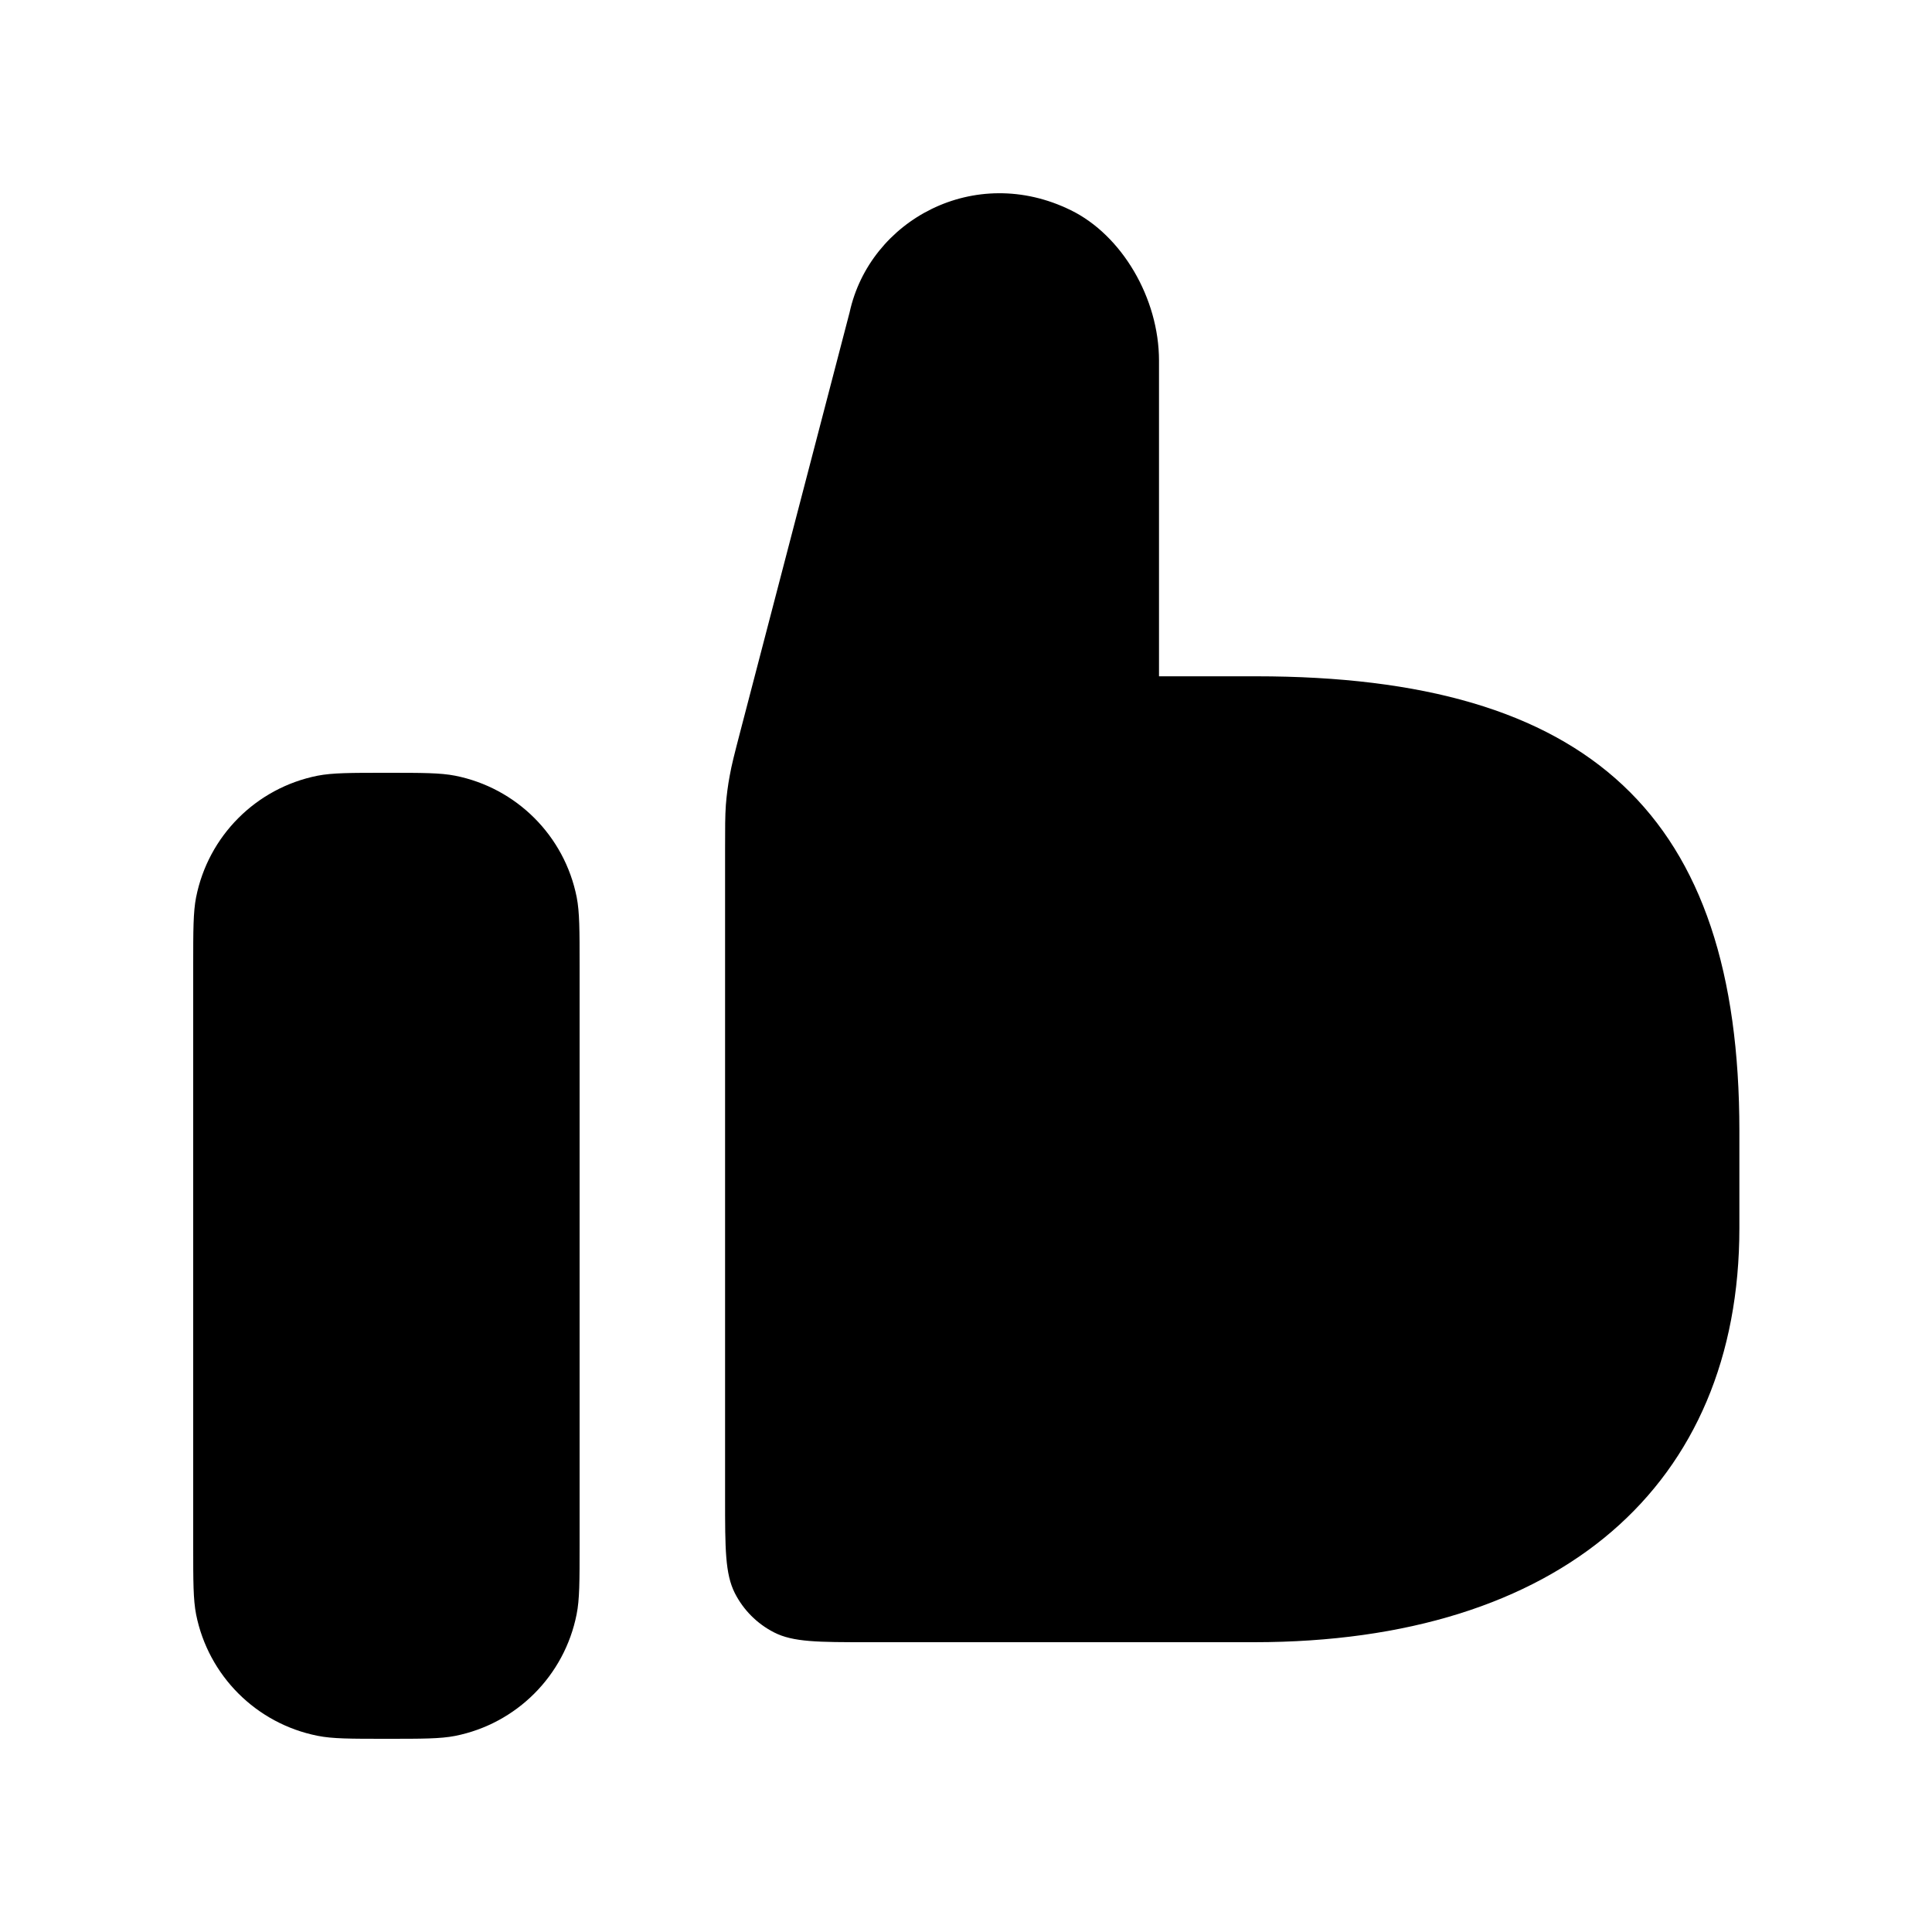
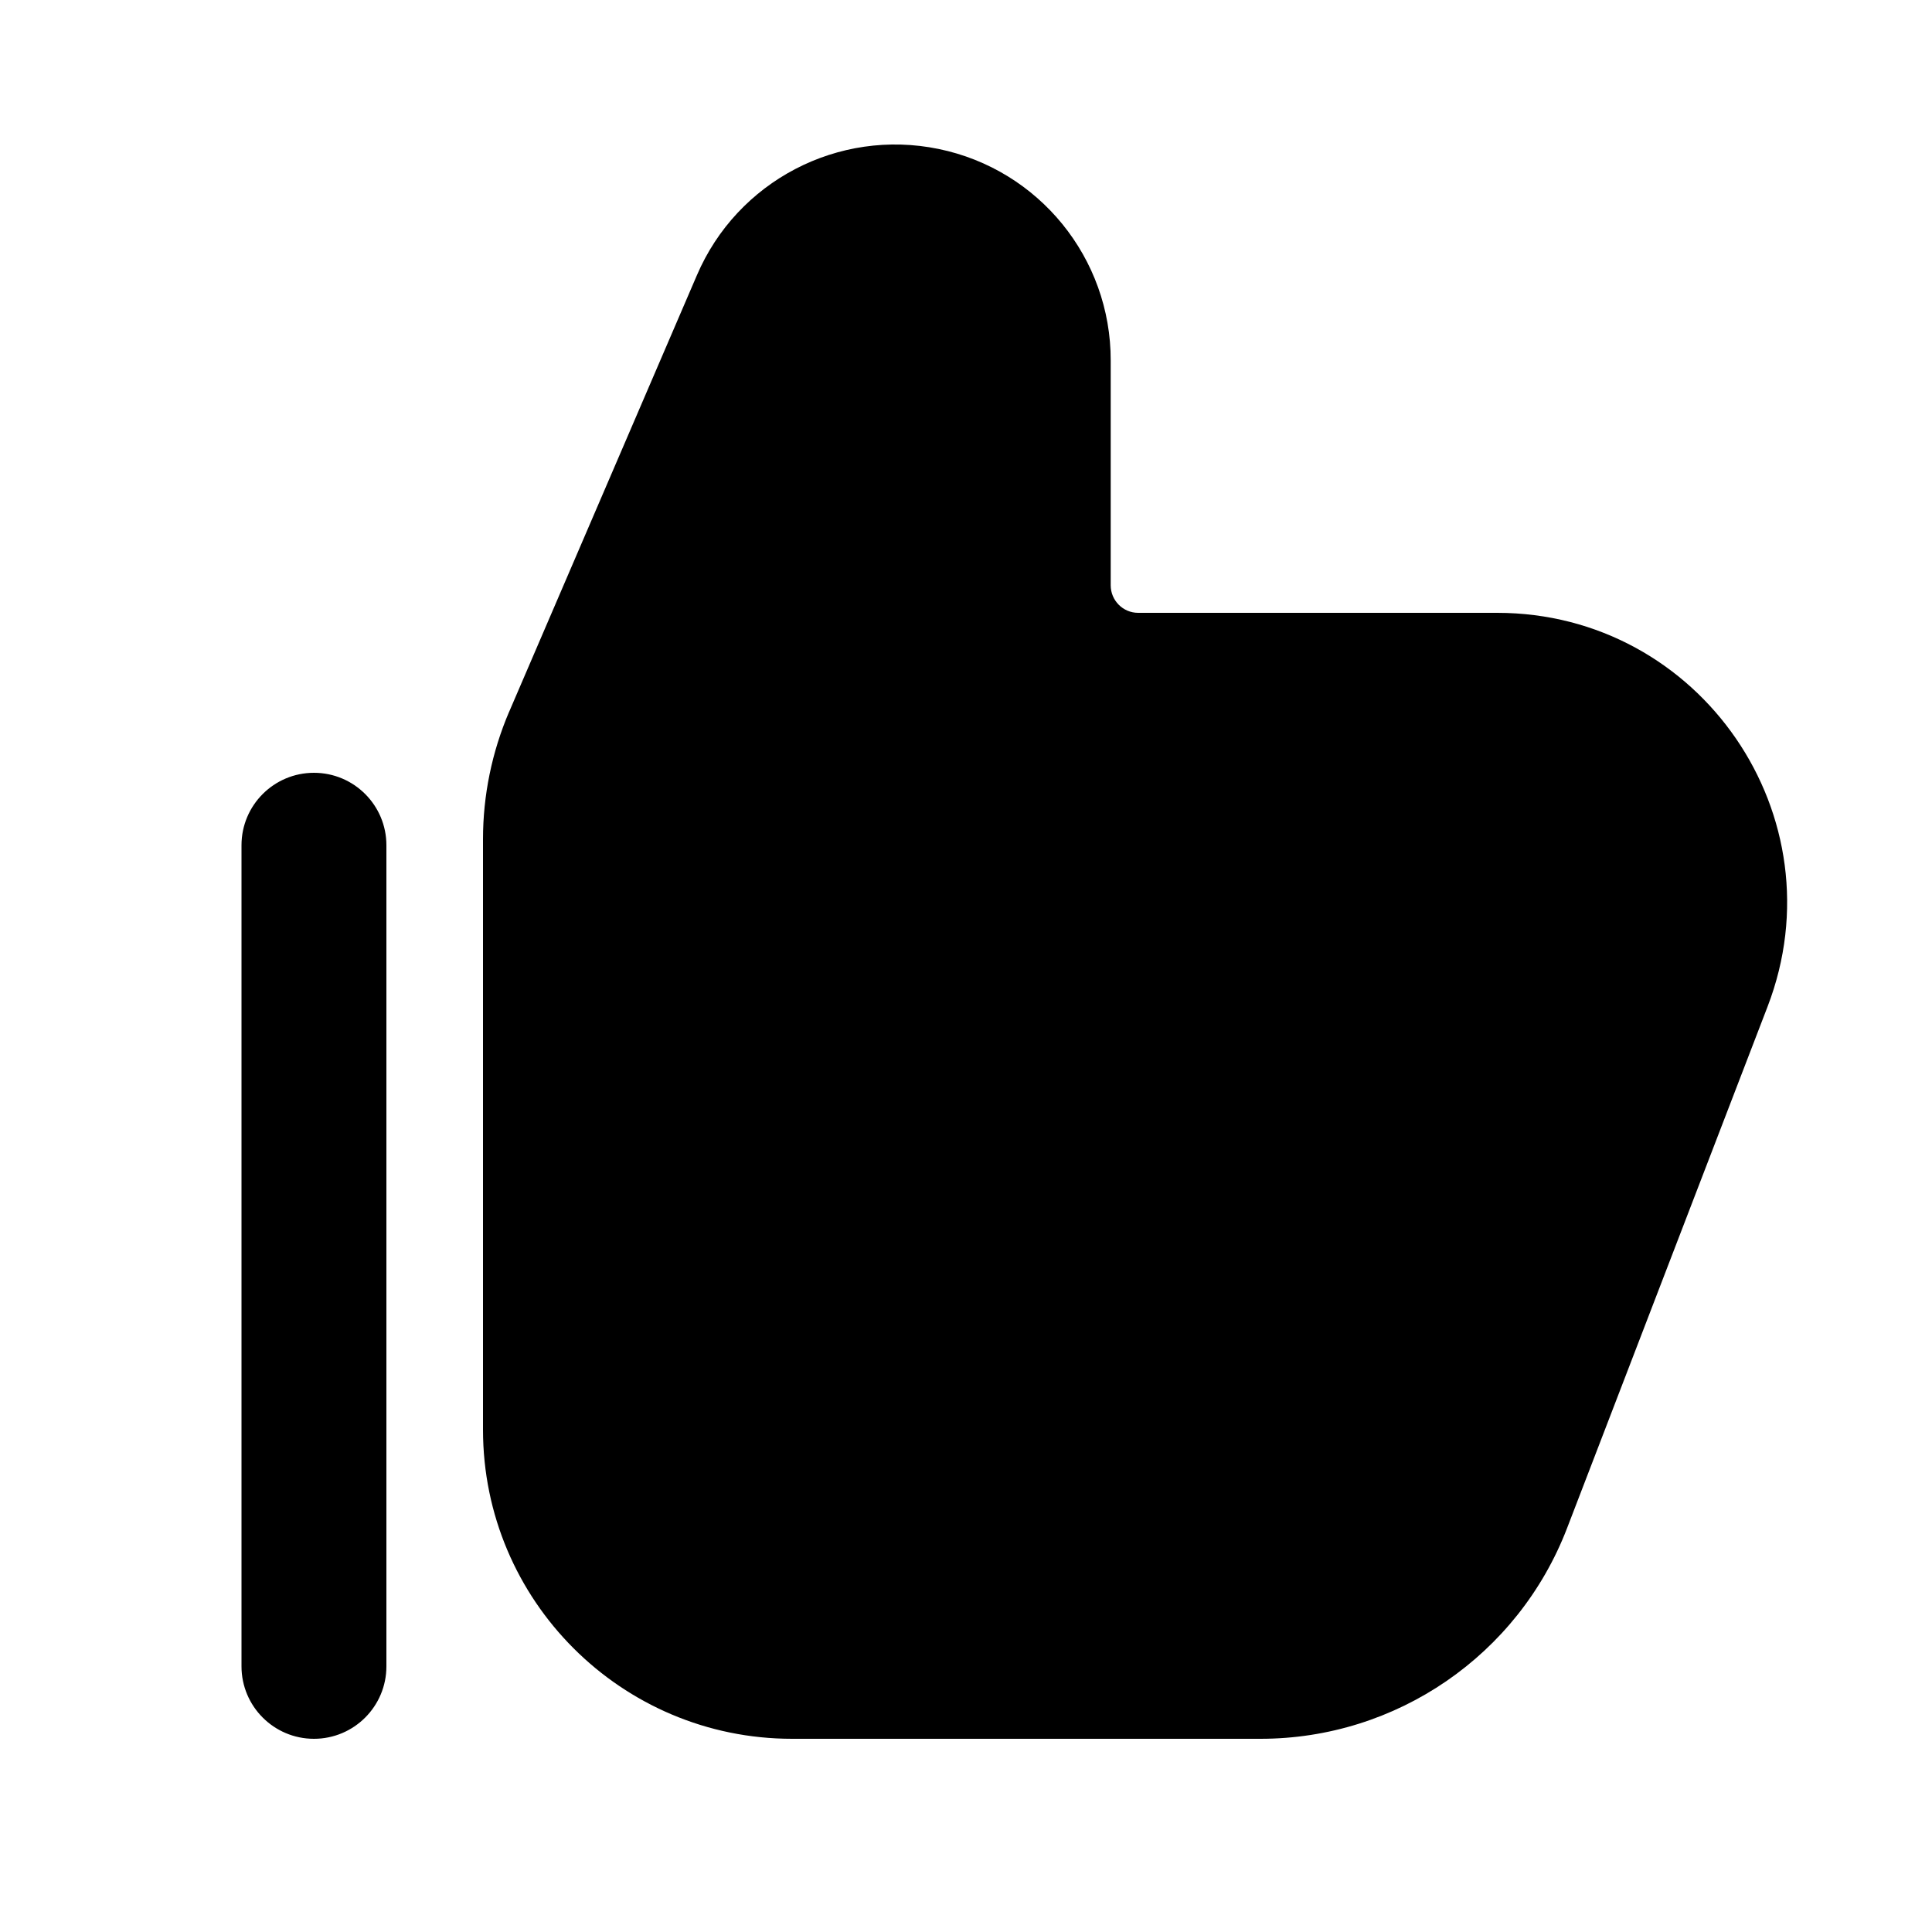
<svg xmlns="http://www.w3.org/2000/svg" width="20" height="20" fill="currentColor" viewBox="0 0 20 20">
-   <path fill-rule="evenodd" d="M18.006 12.713c0 2.662-1.85 4.287-5.024 4.287H8.99c-.52 0-.78 0-.978-.102a.929.929 0 0 1-.405-.406c-.101-.2-.101-.46-.101-.981V8.794c0-.23 0-.346.008-.46.008-.102.021-.204.04-.304.02-.113.049-.225.107-.448l1.134-4.348c.209-.957 1.295-1.547 2.29-1.058.528.258.913.91.913 1.558v3.267h1.004c3.457 0 5.004 1.439 5.004 4.706v1.006ZM2.03 9.288C2 9.442 2 9.628 2 10v6c0 .372 0 .558.03.712a1.6 1.6 0 0 0 1.258 1.257C3.442 18 3.628 18 4 18c.372 0 .558 0 .712-.03a1.6 1.6 0 0 0 1.257-1.258C6 16.558 6 16.372 6 16v-6c0-.372 0-.558-.03-.712A1.6 1.6 0 0 0 4.711 8.03C4.558 8 4.372 8 4 8c-.372 0-.558 0-.712.03A1.6 1.6 0 0 0 2.03 9.289Z" clip-rule="evenodd" />
+   <path fill-rule="evenodd" d="m5.27 7.37 1.944-4.52a2.232 2.232 0 0 1 4.284.883v2.326c0 .157.127.285.284.285h3.716c2.105 0 3.555 2.111 2.8 4.076l-2.076 5.4A3.4 3.4 0 0 1 13.048 18H8.2A3.2 3.2 0 0 1 5 14.8V8.686c0-.452.092-.9.27-1.317ZM3.25 18a.75.75 0 0 0 .75-.75v-8.5a.75.75 0 0 0-1.5 0v8.5c0 .414.336.75.75.75Z" clip-rule="evenodd" />
</svg>
